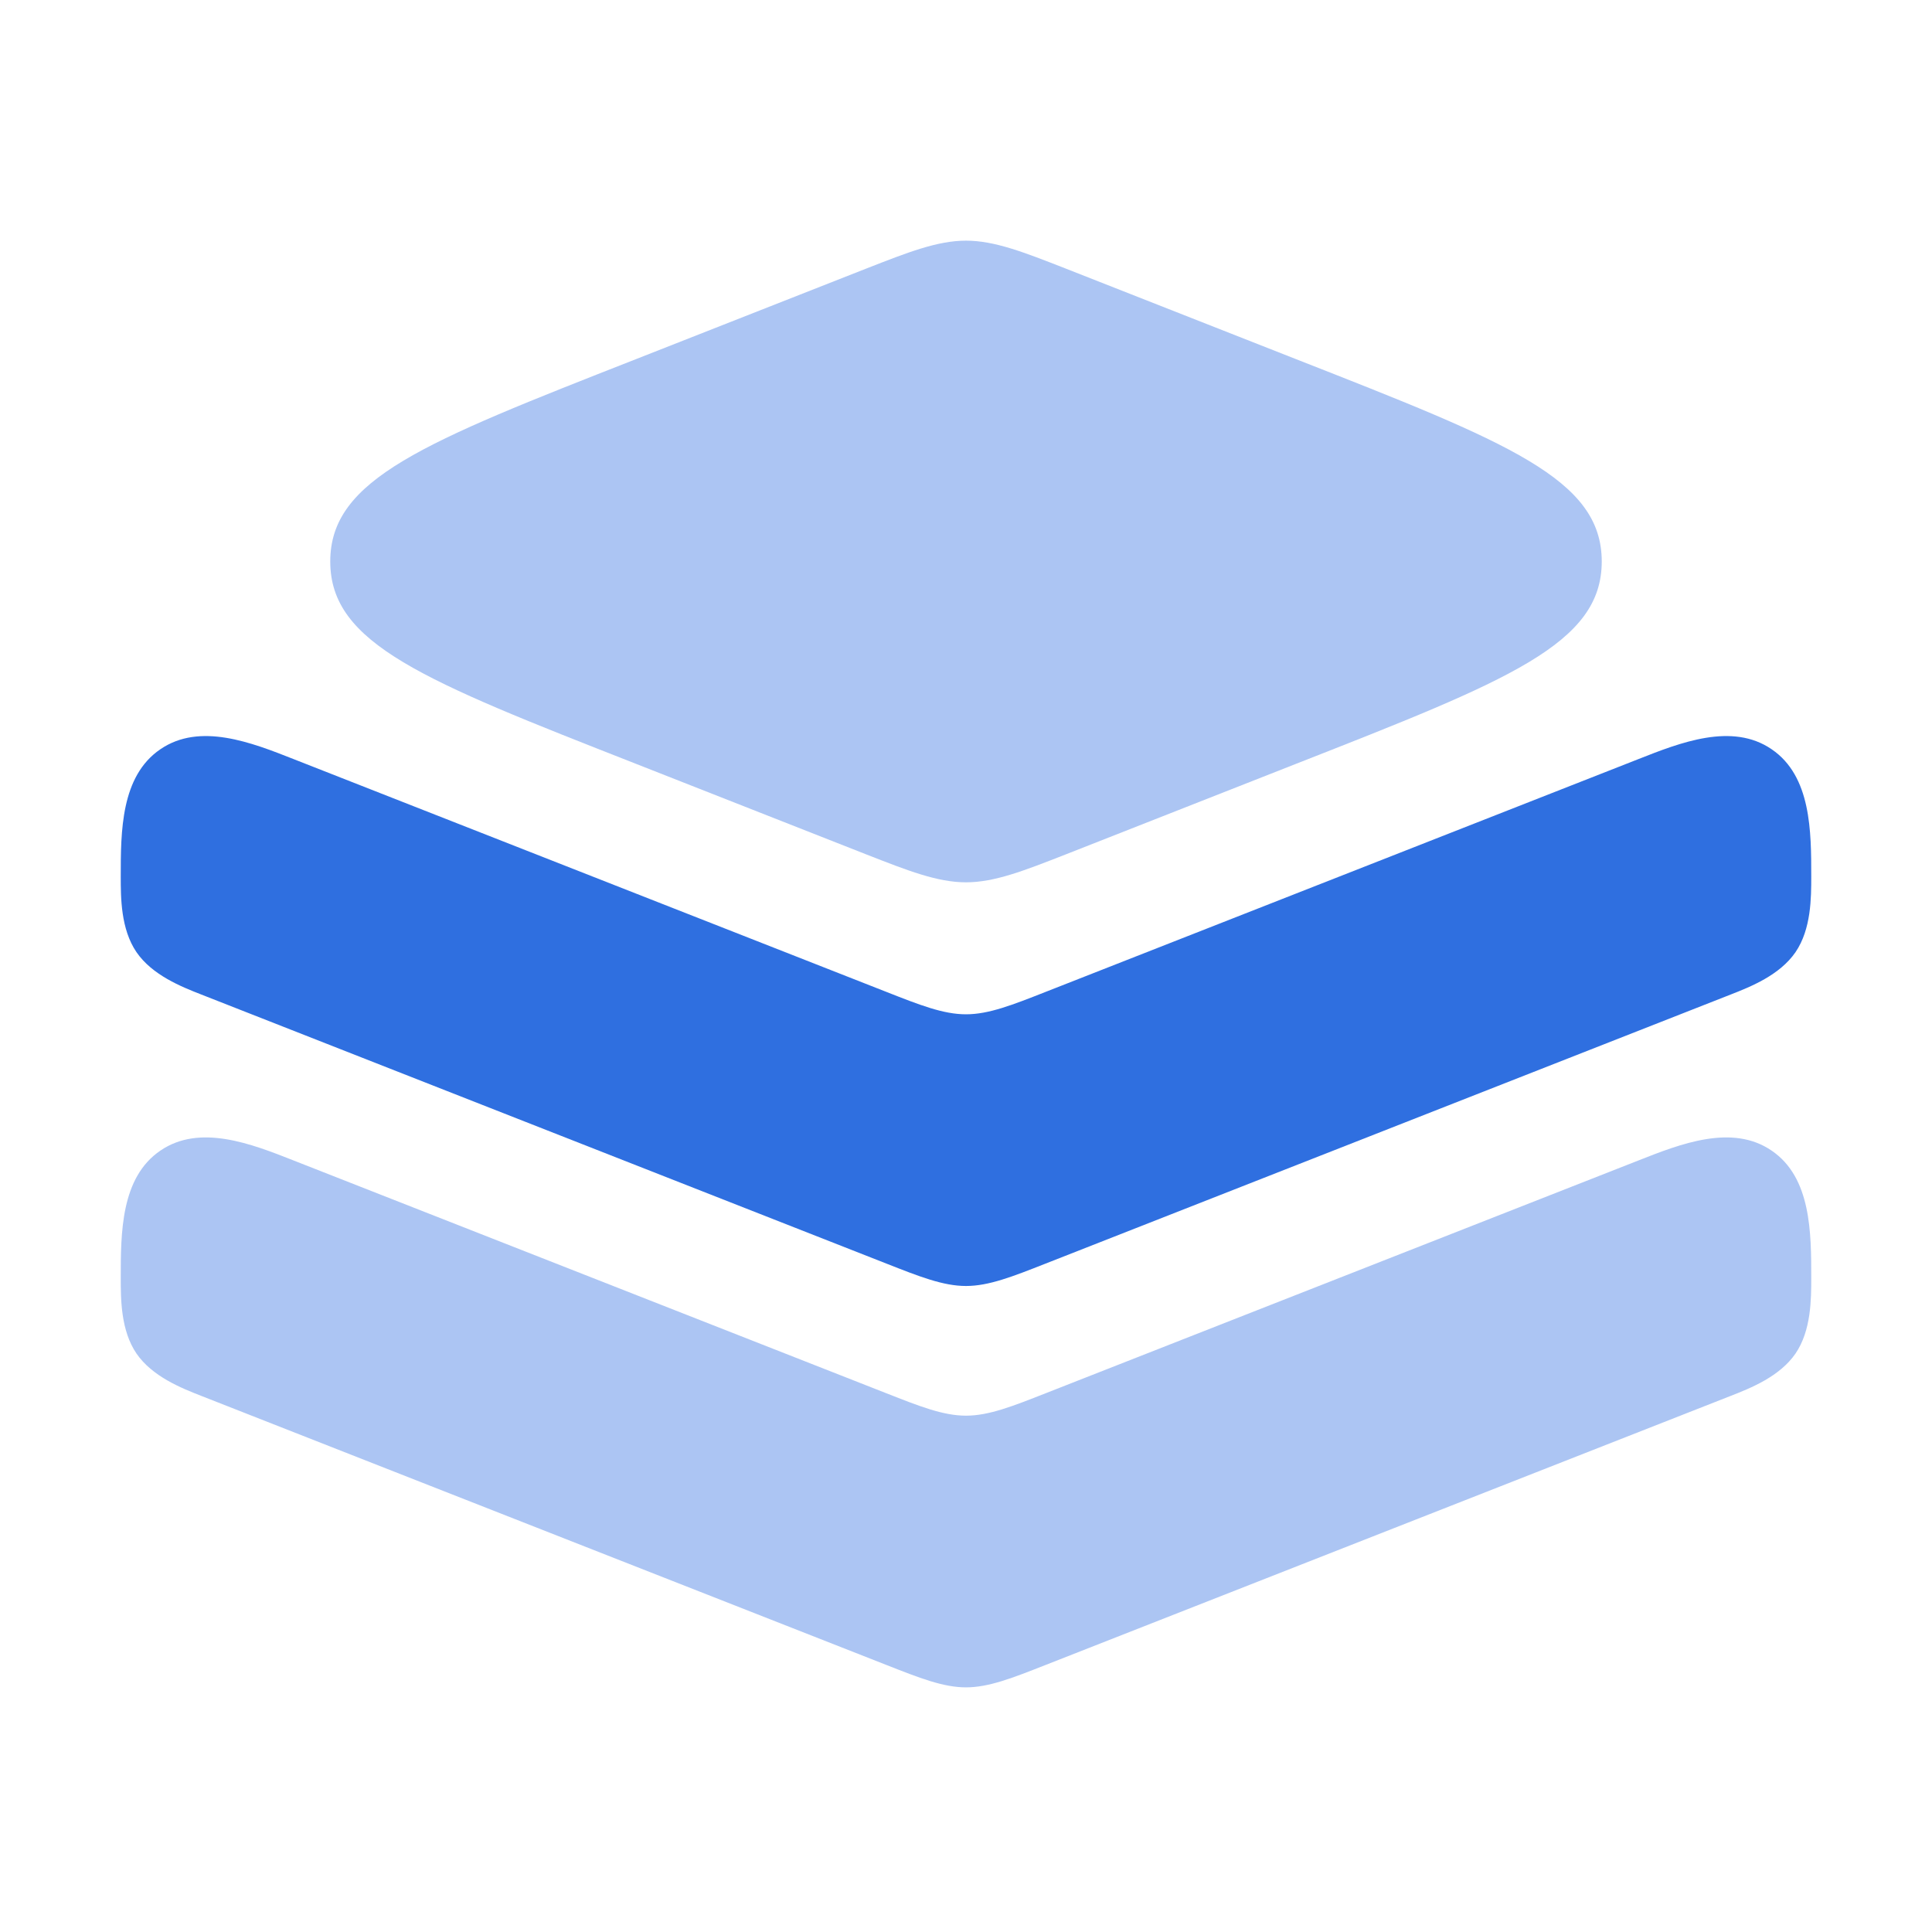
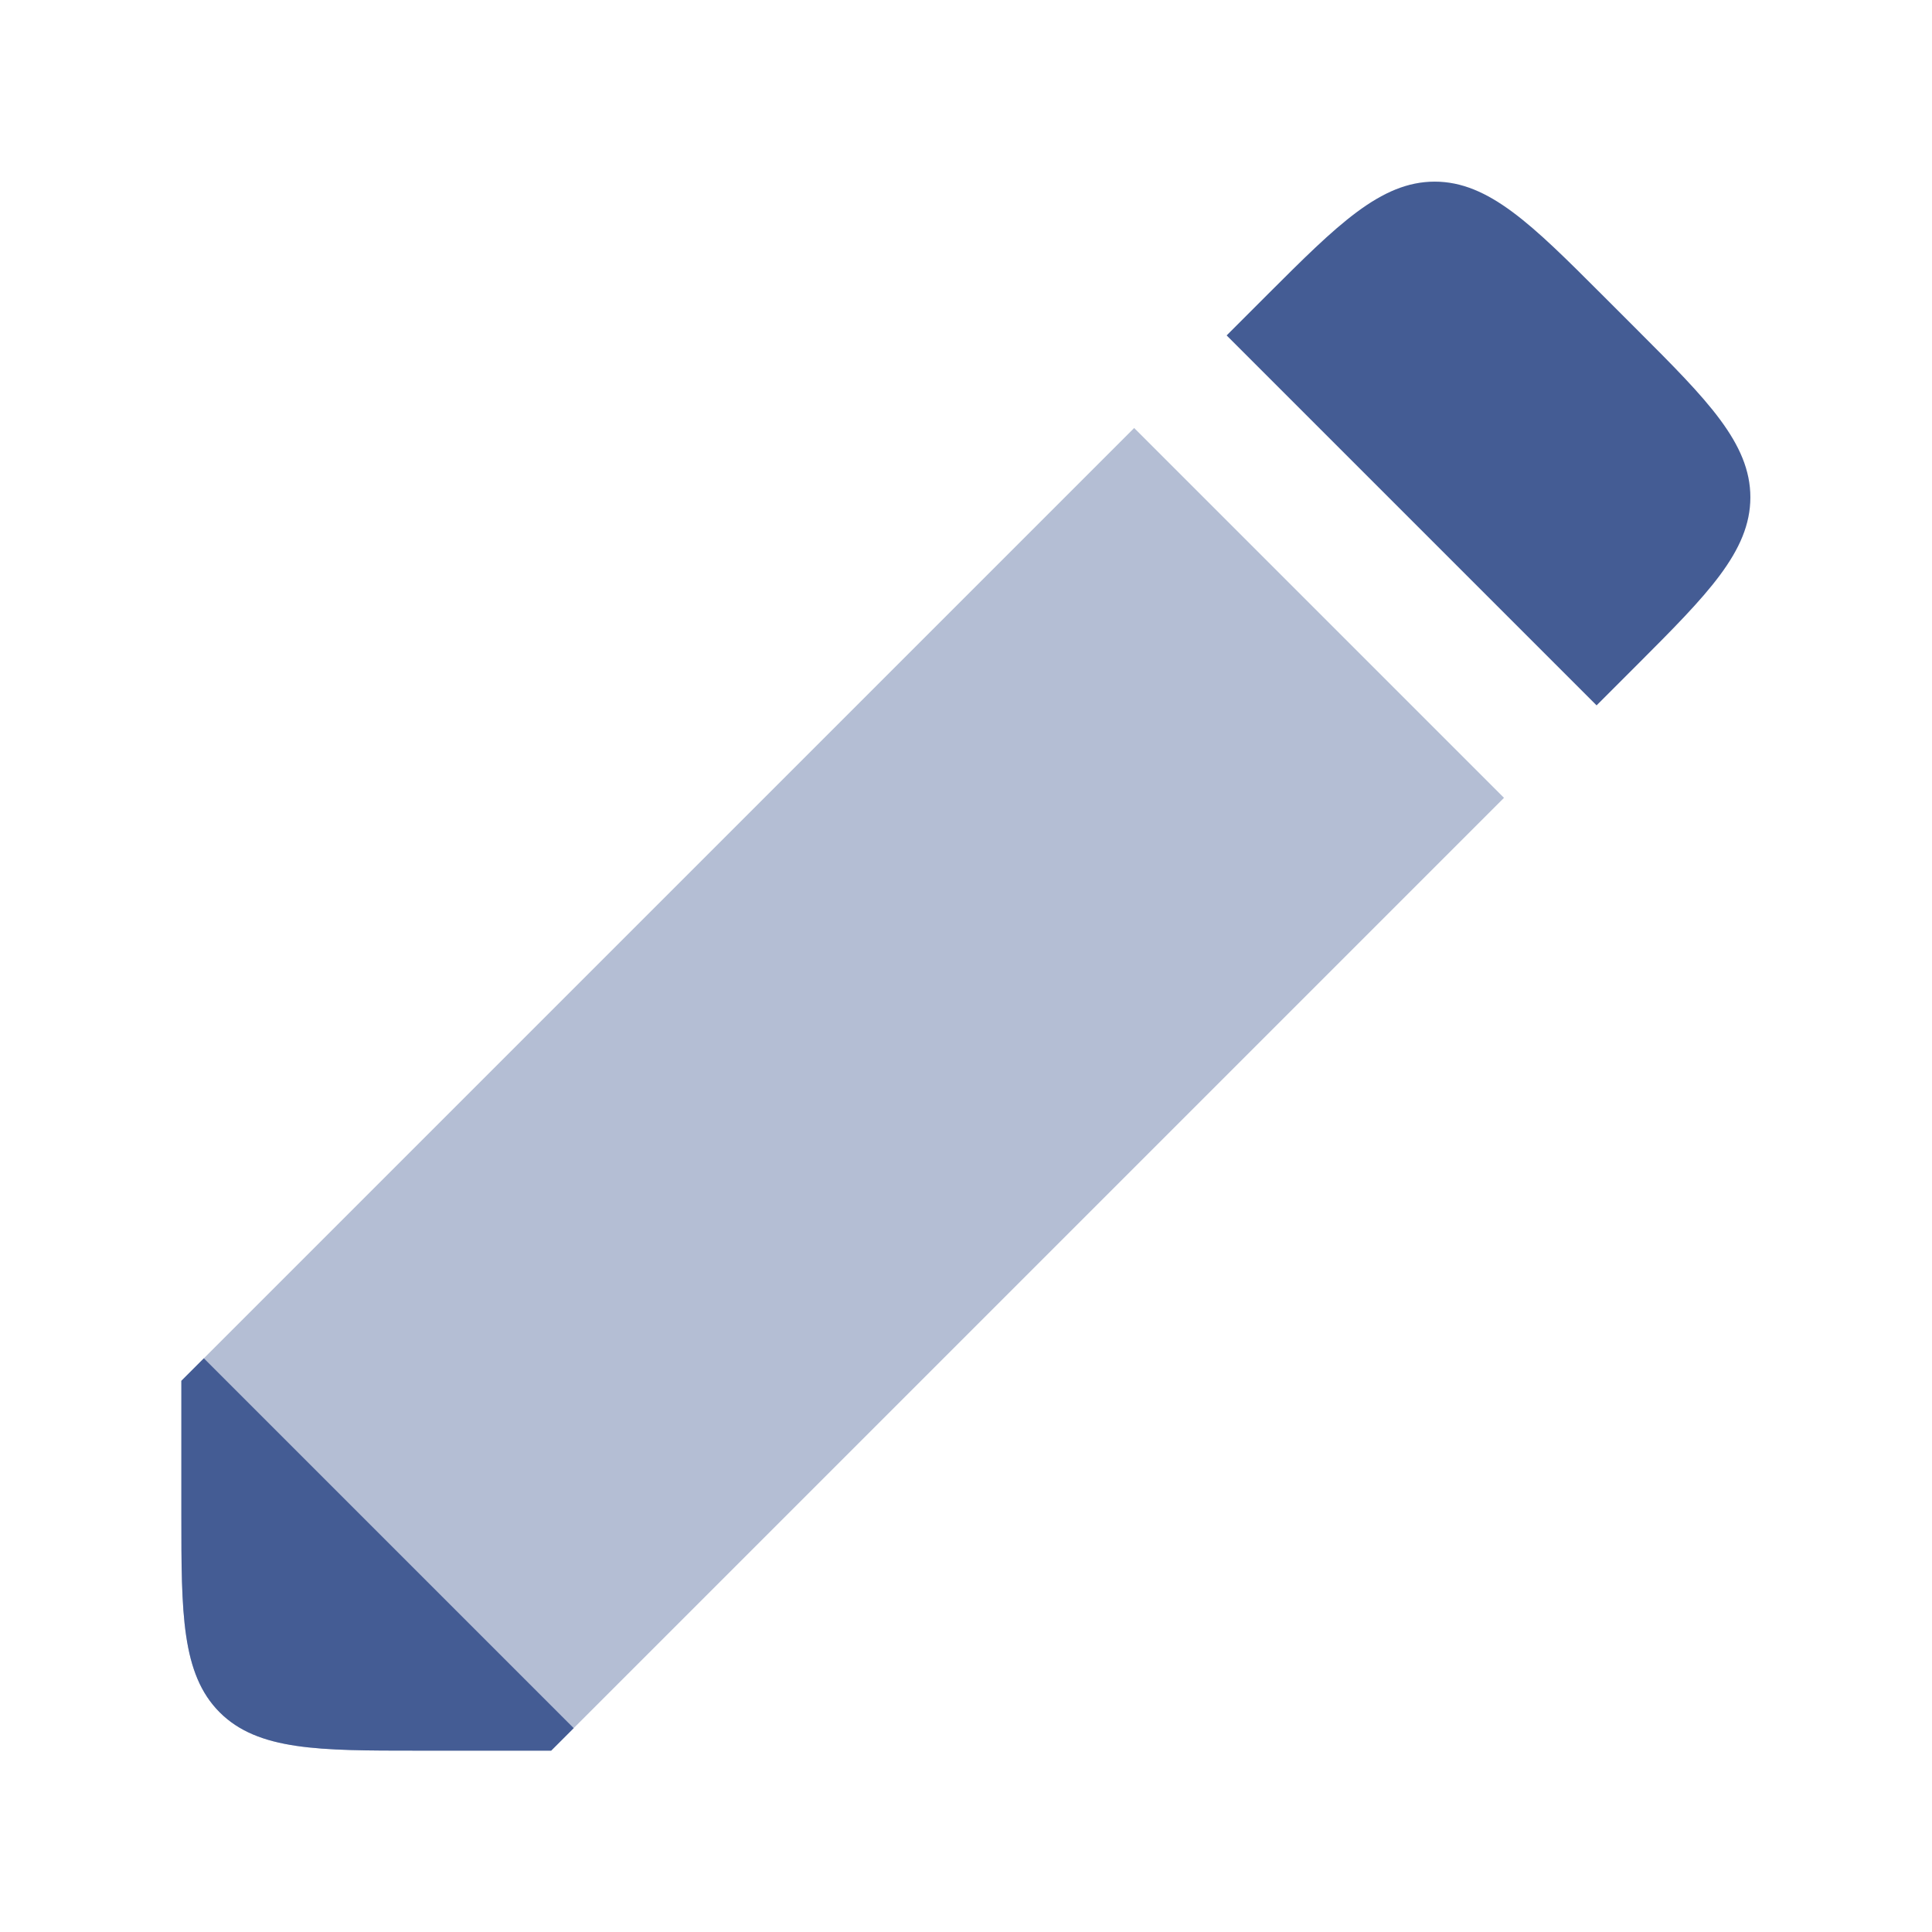
<svg xmlns="http://www.w3.org/2000/svg" viewBox="0 0 16 16" width="24" height="24">
-   <path d="M7.177 2.223C7.517 2.09 7.763 1.993 8 1.993C8.237 1.993 8.483 2.09 8.823 2.223L10.735 2.975C12.496 3.666 13.265 3.968 13.265 4.65C13.265 5.332 12.496 5.634 10.735 6.325L8.823 7.077C8.483 7.21 8.237 7.307 8 7.307C7.763 7.307 7.517 7.21 7.177 7.077L5.265 6.325C3.504 5.634 2.735 5.332 2.735 4.65C2.735 3.968 3.504 3.666 5.265 2.975Z" fill="#ACC5F3" />
-   <path d="M1 7.26C1 6.887 1 6.428 1.328 6.205C1.655 5.981 2.083 6.149 2.43 6.286L7.342 8.215C7.614 8.322 7.811 8.4 8 8.4C8.189 8.4 8.386 8.322 8.658 8.215L13.57 6.286C13.917 6.149 14.345 5.981 14.672 6.205C15 6.428 15 6.887 15 7.26L15 7.26C15 7.434 15 7.694 14.87 7.885C14.739 8.076 14.497 8.172 14.336 8.235L8.658 10.465C8.386 10.572 8.189 10.65 8 10.65C7.811 10.65 7.614 10.572 7.342 10.465L1.664 8.235C1.503 8.172 1.261 8.076 1.13 7.885C1 7.694 1 7.434 1 7.26Z" fill="#2F6FE0" />
-   <path d="M1 10.584C1 10.211 1 9.752 1.328 9.529C1.655 9.305 2.083 9.473 2.43 9.61L7.342 11.539C7.614 11.646 7.811 11.724 8 11.724C8.189 11.724 8.386 11.646 8.658 11.539L13.57 9.61C13.917 9.473 14.345 9.305 14.672 9.529C15 9.752 15 10.211 15 10.584L15 10.584C15 10.758 15 11.018 14.87 11.209C14.739 11.4 14.497 11.496 14.336 11.559L8.658 13.789C8.386 13.896 8.189 13.974 8 13.974C7.811 13.974 7.614 13.896 7.342 13.789L1.664 11.559C1.503 11.496 1.261 11.4 1.13 11.209C1 11.018 1 10.758 1 10.584Z" fill="#ACC5F3" />
+   <defs>
+     <clipPath id="pencil-clip1" clipPathUnits="userSpaceOnUse">
+       <path d="M-6 2.828L12 20.828L-6 20.828Z" />
+     </clipPath>
+   </defs>
+   <g transform="translate(8 8) scale(1.083) translate(-8 -8)">
+     <path d="M3.8 14C3.057 14 2.586 14 2.293 13.707C2 13.414 2 12.943 2 12.2L2 11.172L9.286 3.886L12.114 6.714L4.828 14Z" fill="#B4BED4" />
+     <g clip-path="url(#pencil-clip1)">
+       <path d="M3.8 14C3.057 14 2.586 14 2.293 13.707C2 13.414 2 12.943 2 12.2L2 11.172L9.286 3.886L12.114 6.714L4.828 14Z" fill="#445C94" />
+     </g>
+     <path d="M9.993 3.178L10.311 2.86C10.837 2.335 11.17 2.002 11.584 2.002C11.998 2.002 12.332 2.335 12.857 2.86L13.14 3.143C13.665 3.668 13.998 4.002 13.998 4.416C13.998 4.83 13.665 5.163 13.14 5.689L12.822 6.007Z" fill="#445C94" />
+   </g>
</svg>
